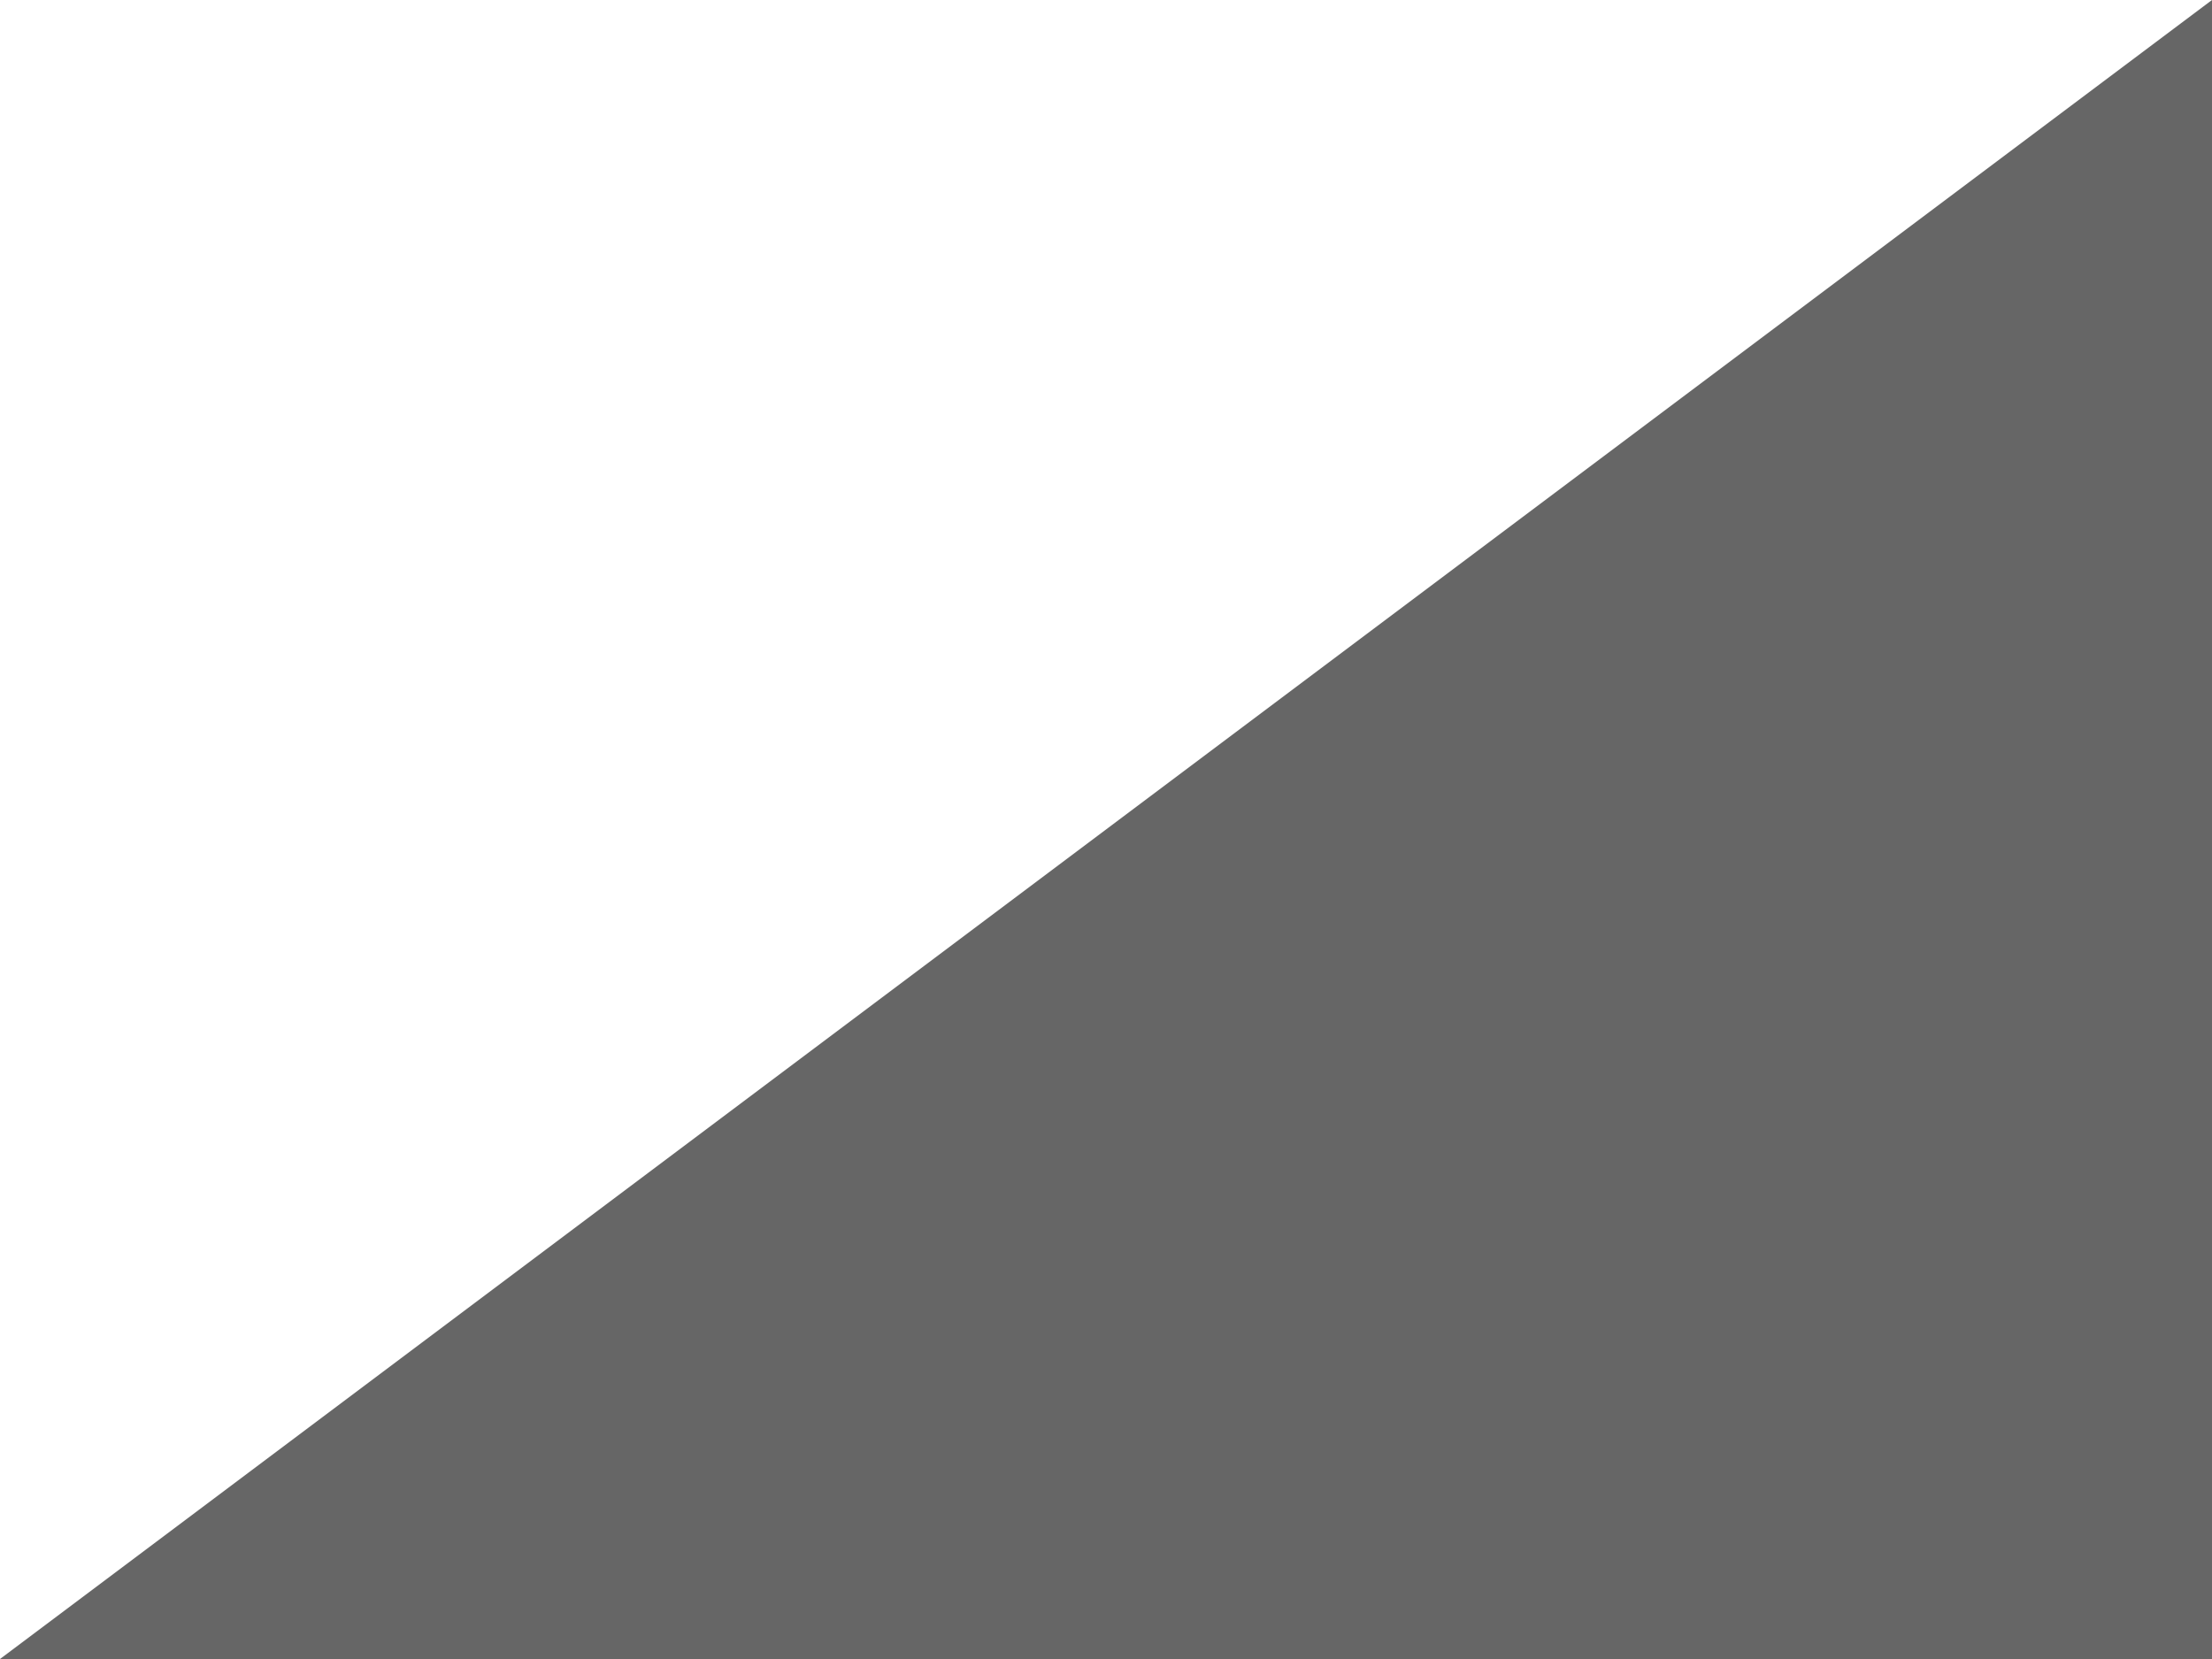
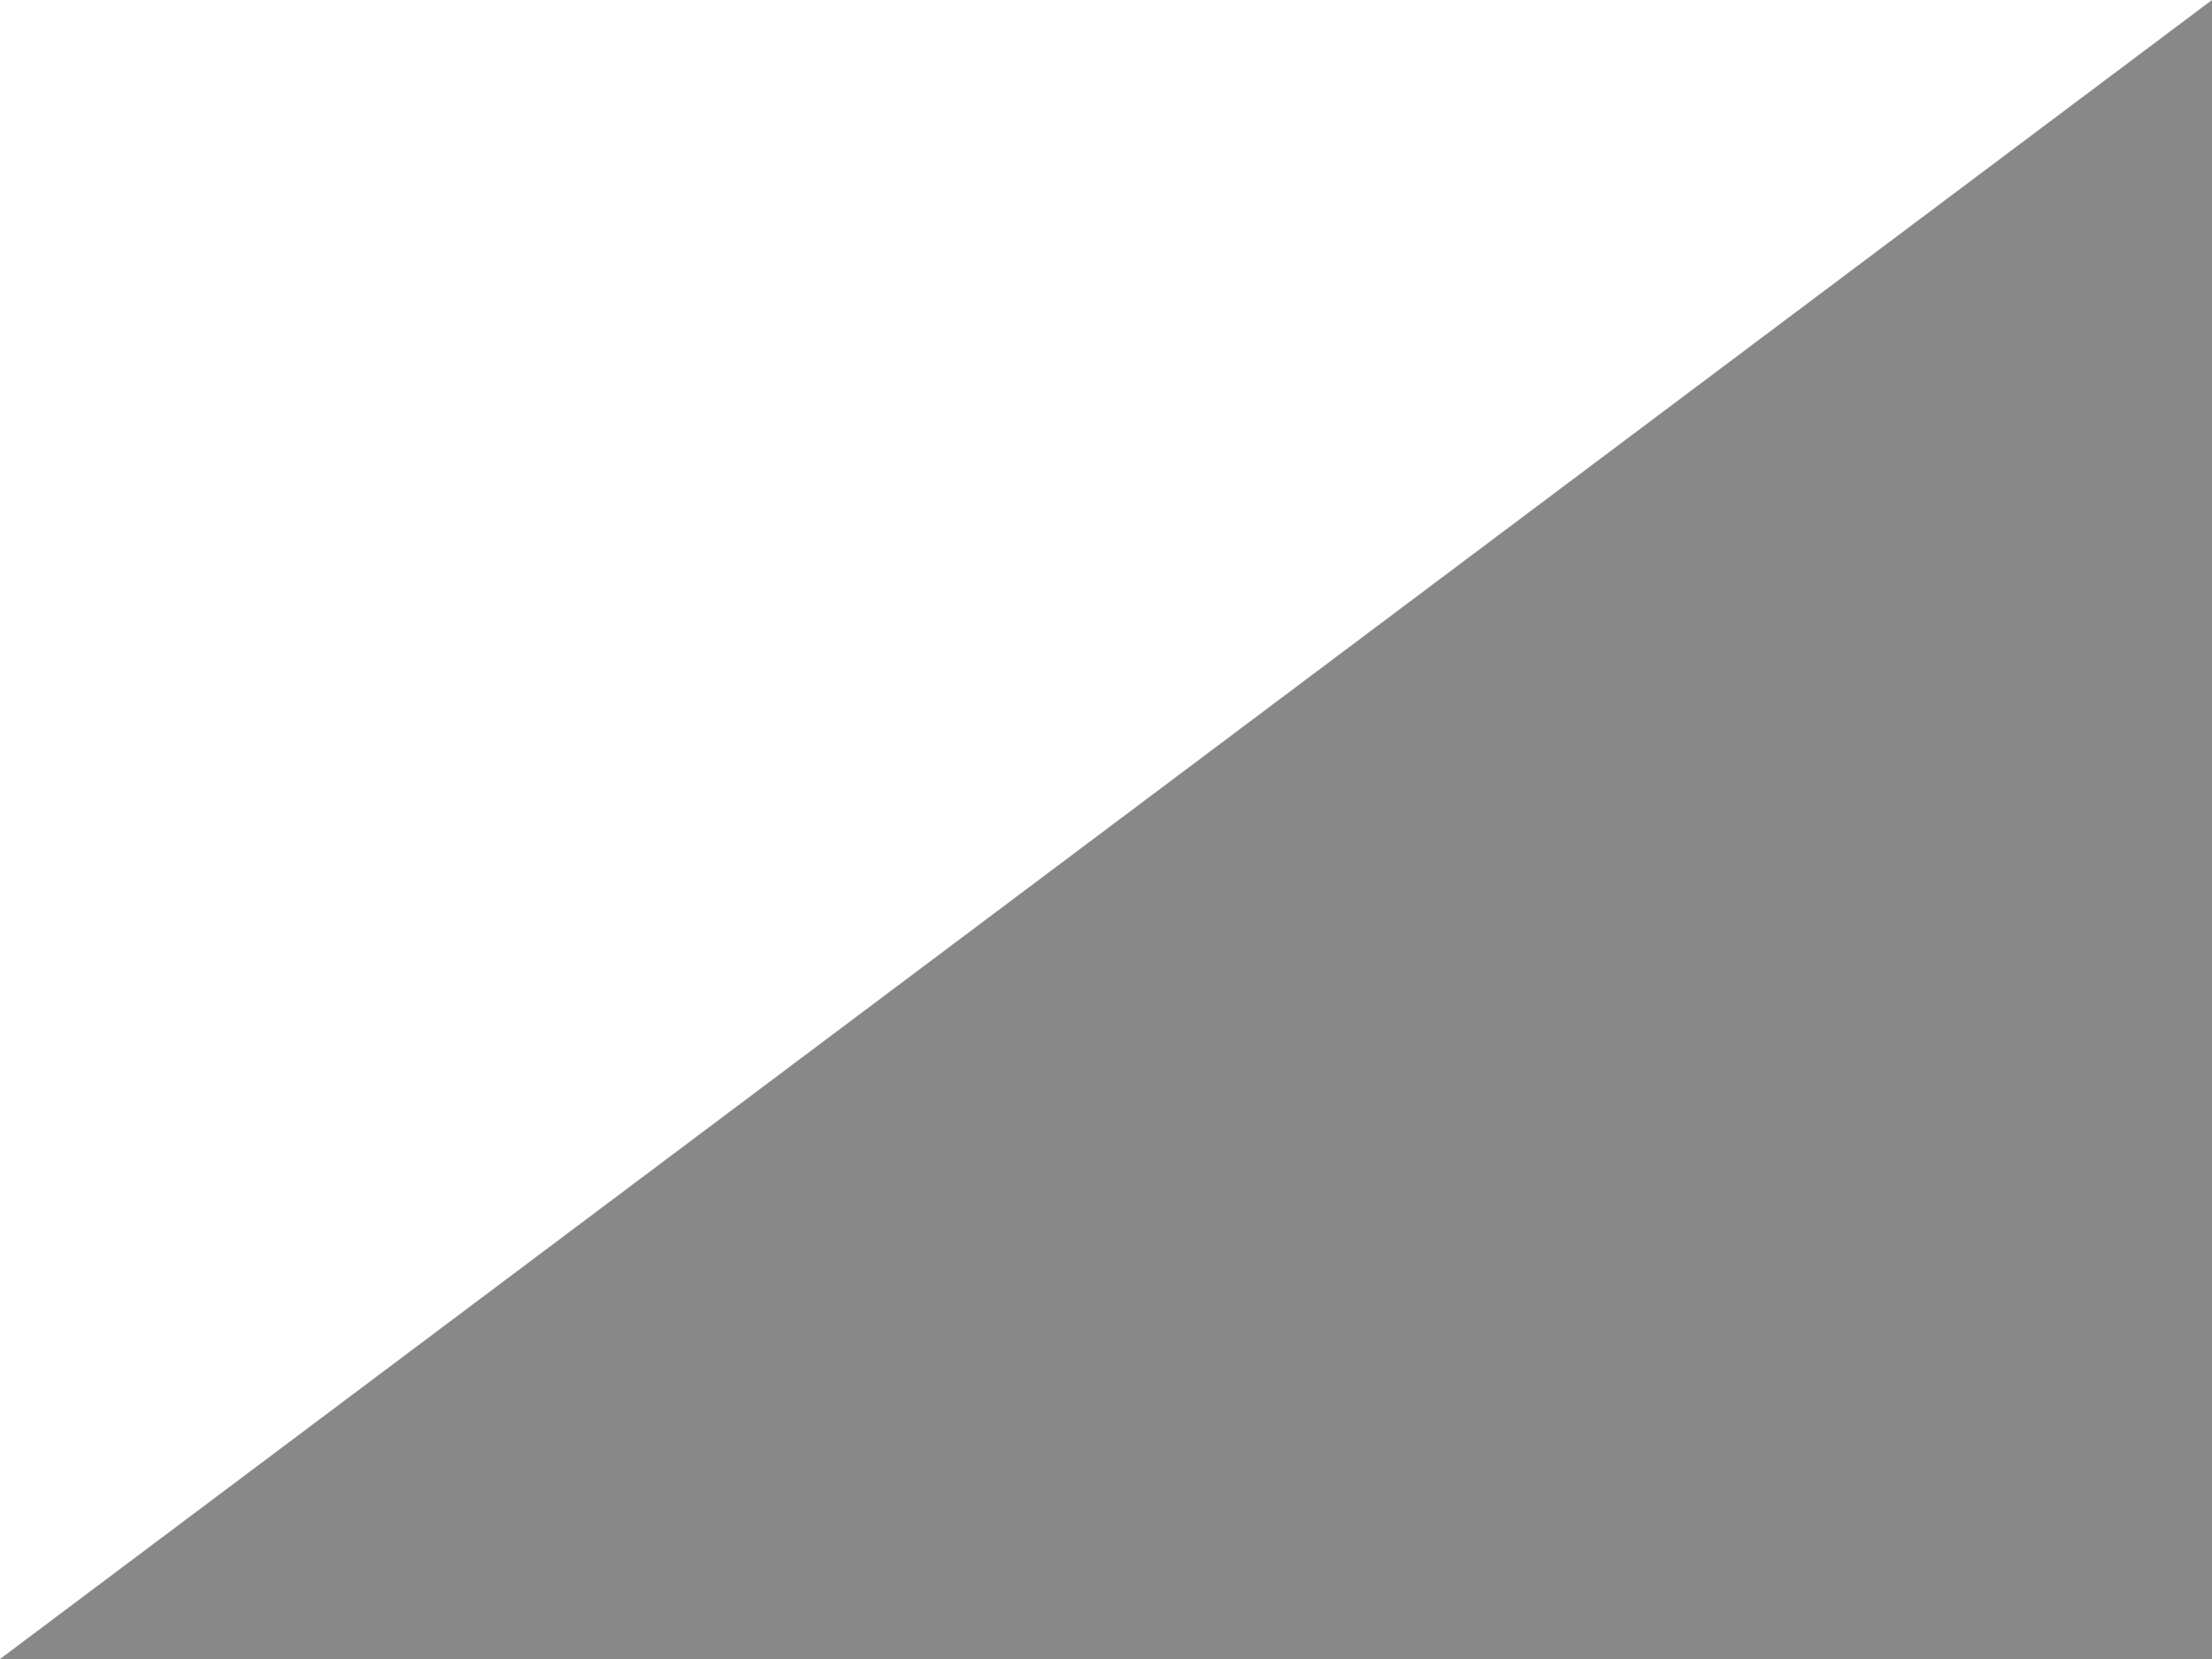
<svg xmlns="http://www.w3.org/2000/svg" width="100mm" height="75mm" viewBox="0 0 100 75" version="1.1" id="svg5" xml:space="preserve">
  <defs id="defs9" />
-   <path style="fill:#666666;fill-opacity:1;stroke:none;stroke-width:5;stroke-opacity:1;paint-order:markers fill stroke" d="M -7.9761846e-6,75 H 100 V -1.390775e-5 Z" id="path5078-2-5-4-7-4" />
+   <path style="fill:#888888;fill-opacity:1;stroke:none;stroke-width:5;stroke-opacity:1;paint-order:markers fill stroke" d="M -7.9761846e-6,75 H 100 V -1.390775e-5 Z" id="path5078-2-5-4-7-4" />
</svg>
